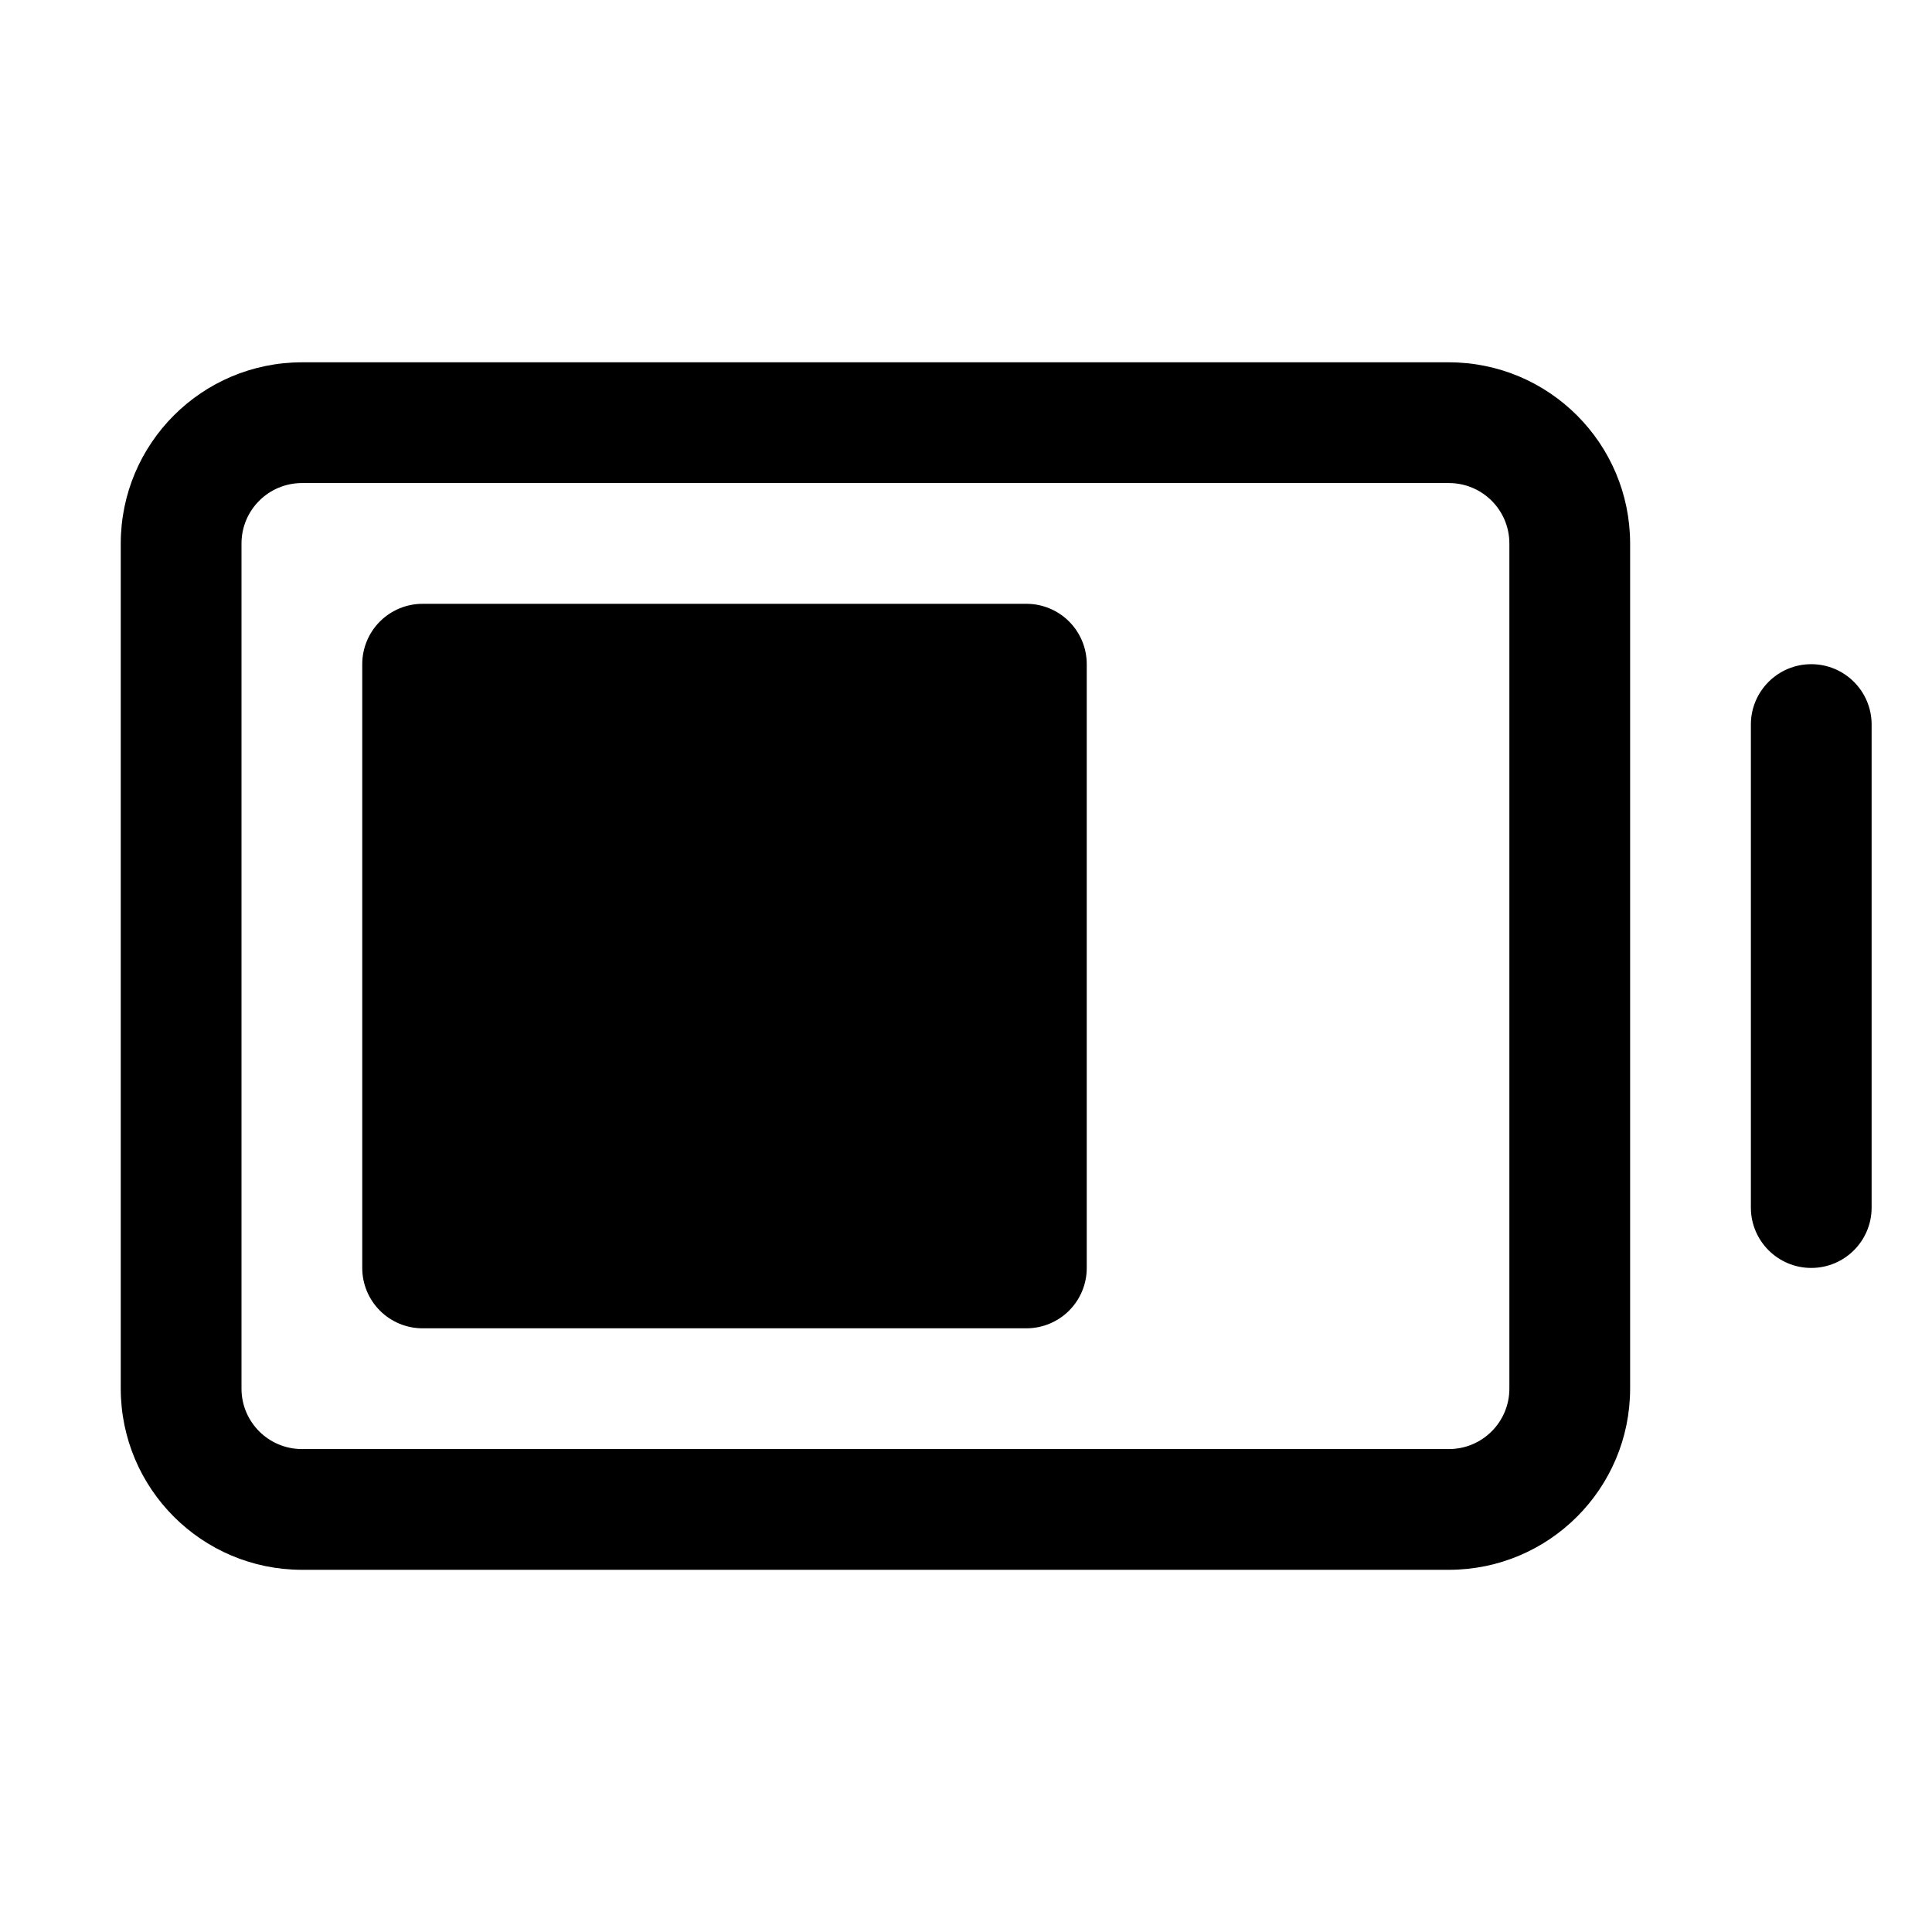
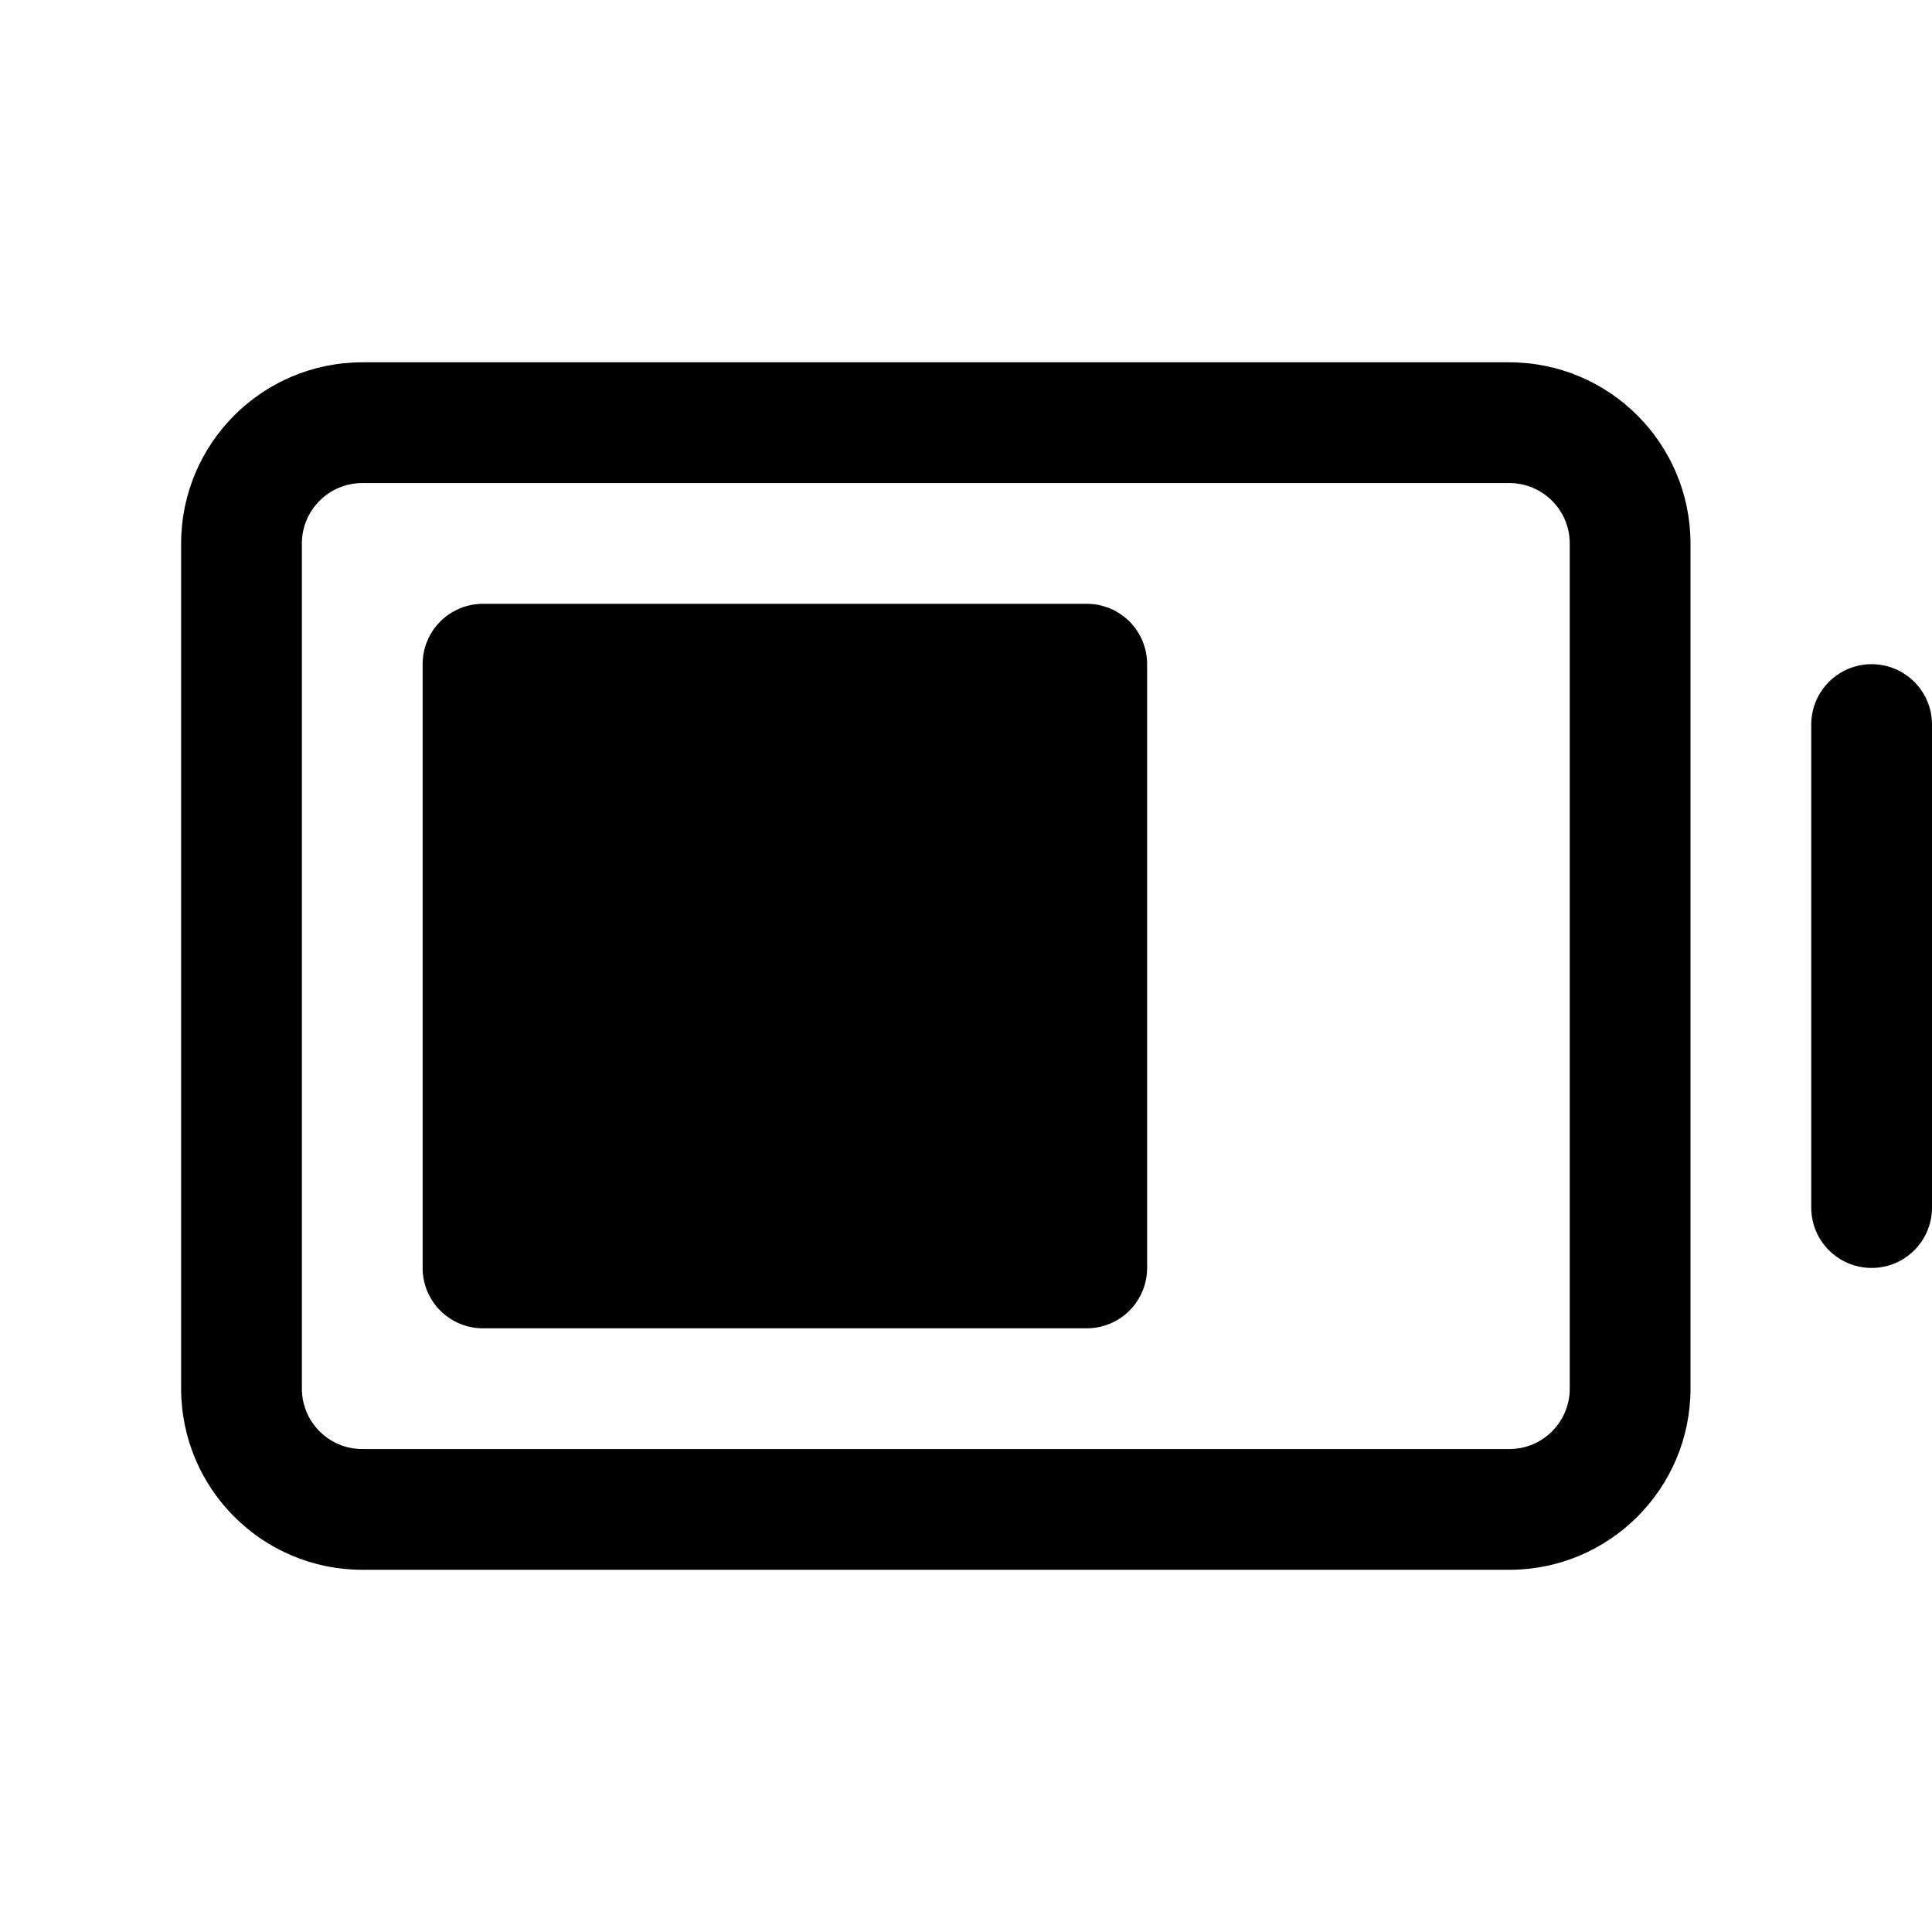
<svg xmlns="http://www.w3.org/2000/svg" id="Flat" viewBox="0 0 256 256">
-   <path d="M248,96.008v64a8,8,0,0,1-16,0v-64a8,8,0,0,1,16,0Zm-32-24v112a24.026,24.026,0,0,1-24,24H40a24.026,24.026,0,0,1-24-24v-112a24.026,24.026,0,0,1,24-24H192A24.026,24.026,0,0,1,216,72.008Zm-16,0a8.01,8.01,0,0,0-8-8H40a8.01,8.01,0,0,0-8,8v112a8.01,8.01,0,0,0,8,8H192a8.01,8.01,0,0,0,8-8Zm-64,8H56a7.995,7.995,0,0,0-8,8v80a7.995,7.995,0,0,0,8,8h80a7.995,7.995,0,0,0,8-8v-80A7.995,7.995,0,0,0,136,80.008Z" />
+   <path d="M256,96.008v64a8,8,0,0,1-16,0v-64a8,8,0,0,1,16,0Zm-32-24v112a24.026,24.026,0,0,1-24,24H48a24.026,24.026,0,0,1-24-24v-112a24.026,24.026,0,0,1,24-24H200A24.026,24.026,0,0,1,224,72.008Zm-16,0a8.01,8.01,0,0,0-8-8H48a8.01,8.01,0,0,0-8,8v112a8.01,8.01,0,0,0,8,8H200a8.01,8.01,0,0,0,8-8Zm-64,8H64a7.995,7.995,0,0,0-8,8v80a7.995,7.995,0,0,0,8,8h80a7.995,7.995,0,0,0,8-8v-80A7.995,7.995,0,0,0,144,80.008Z" />
</svg>
